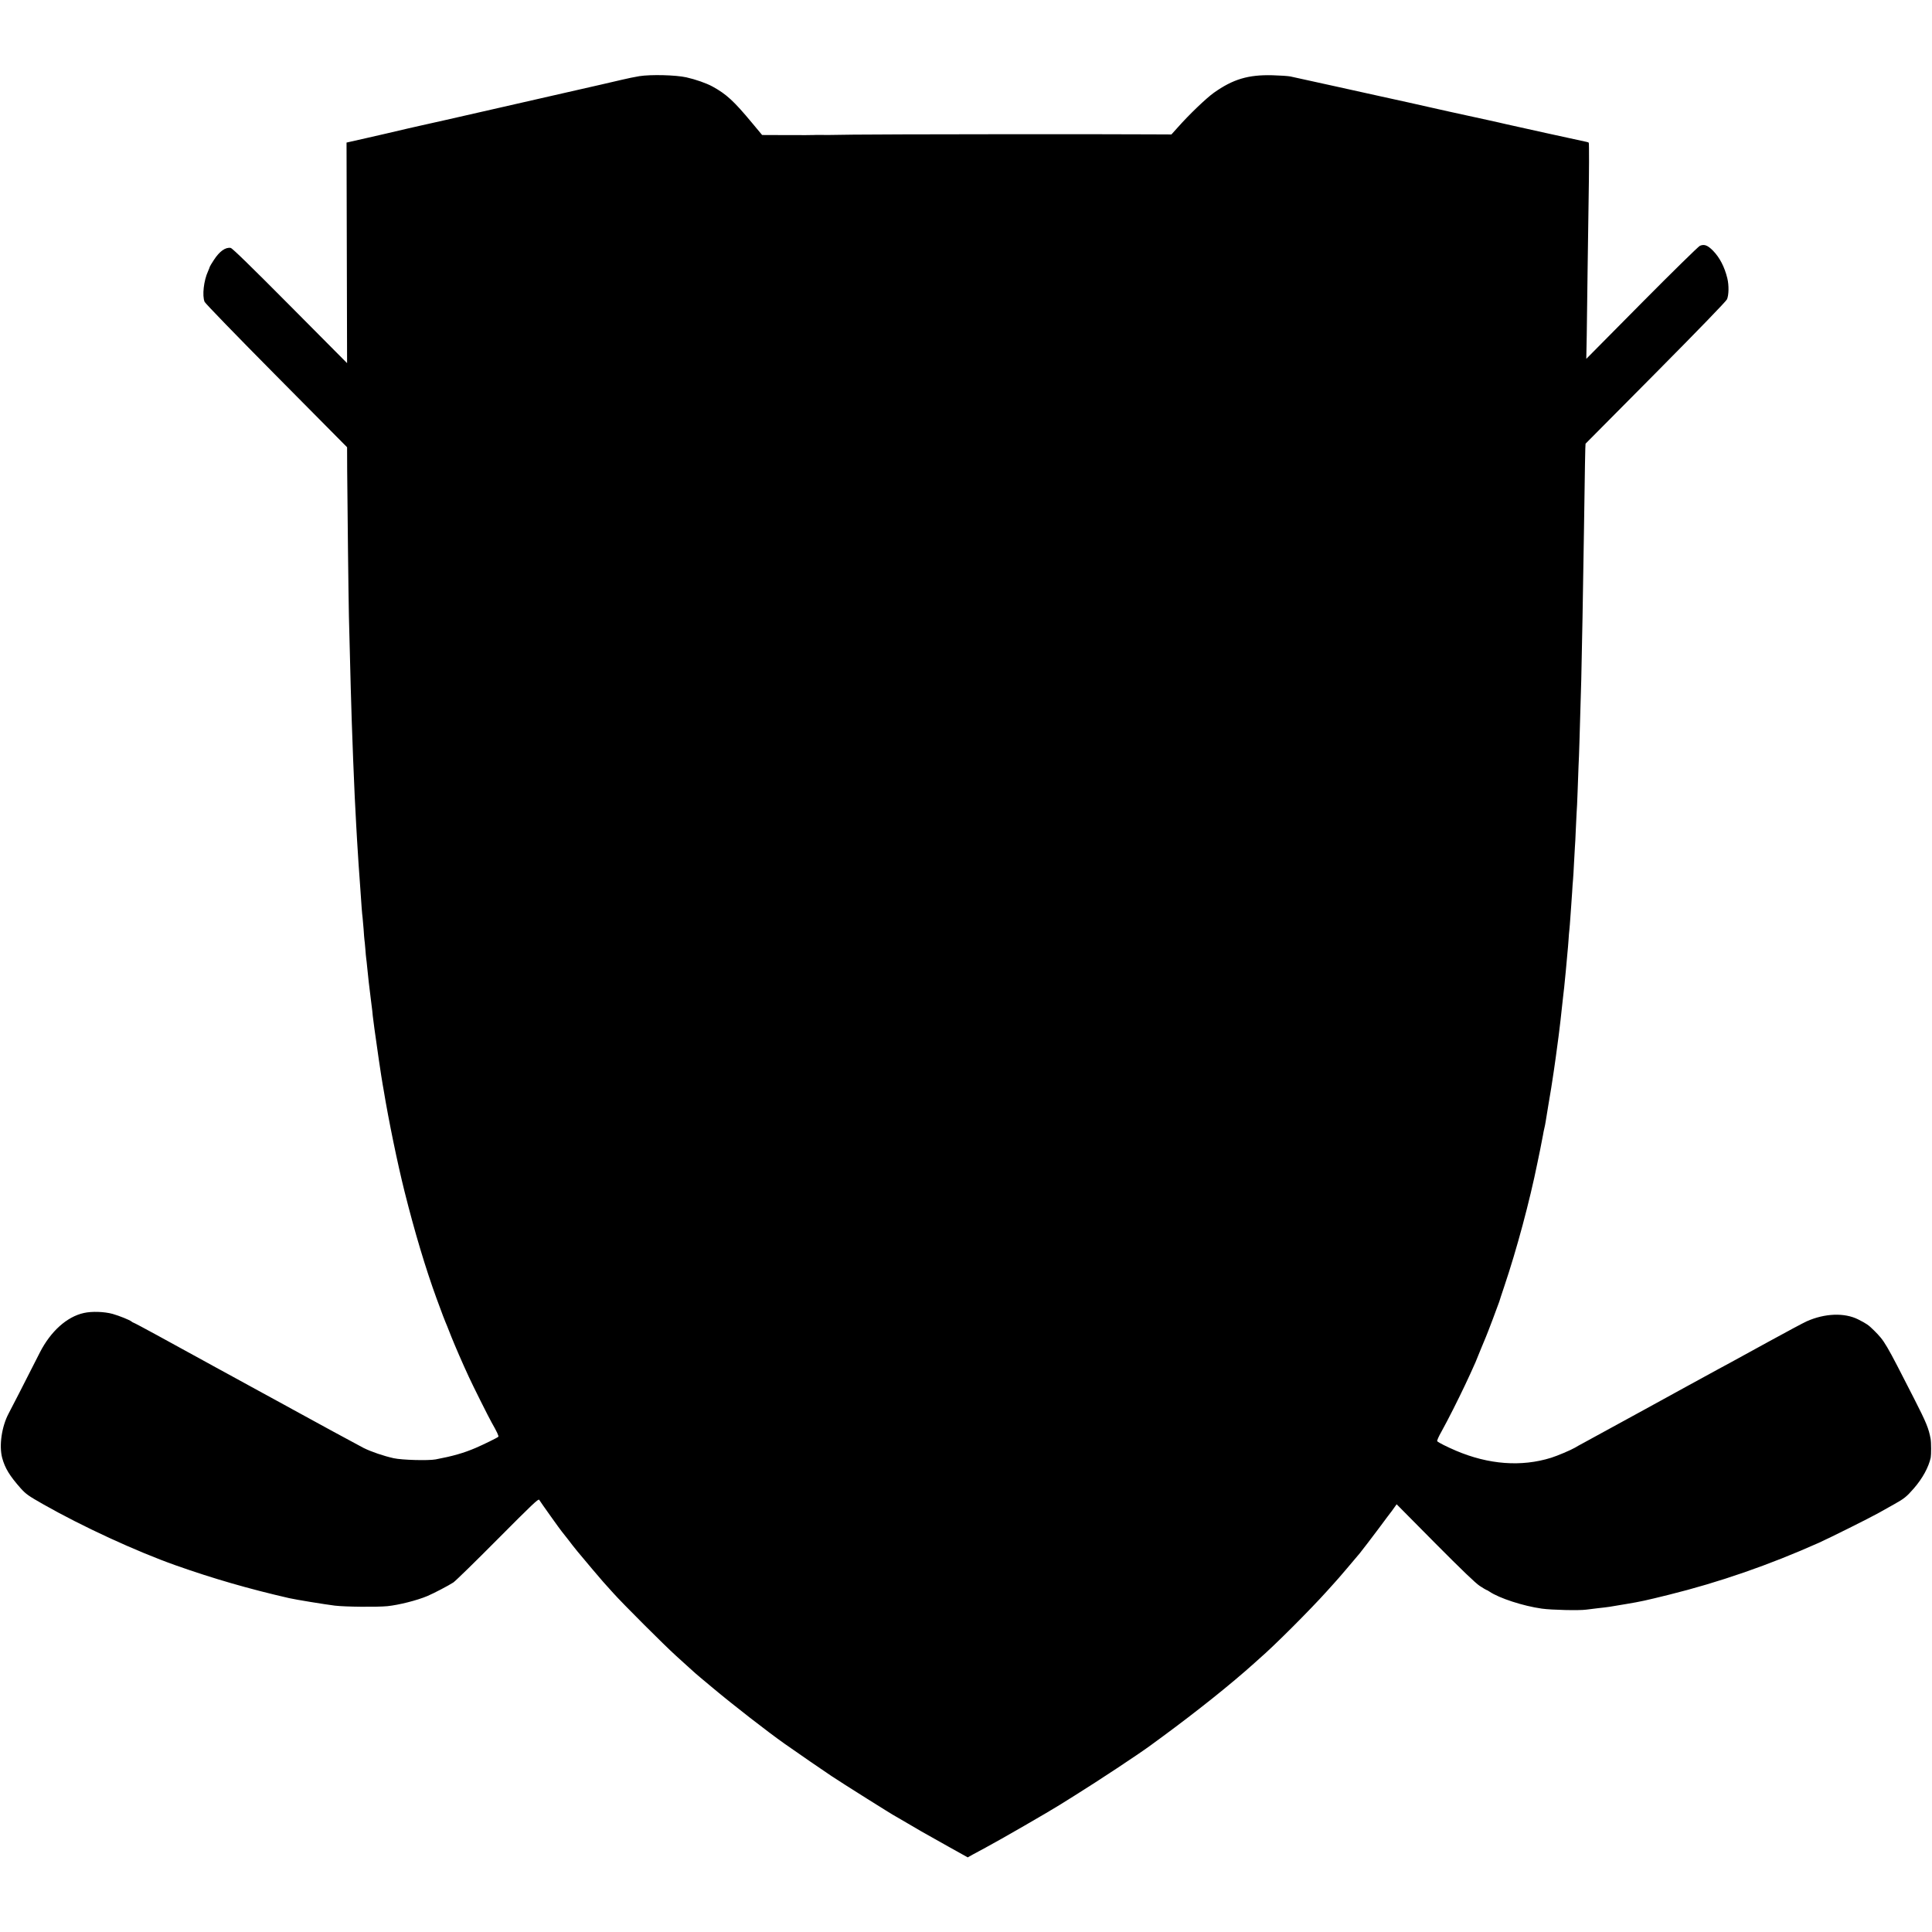
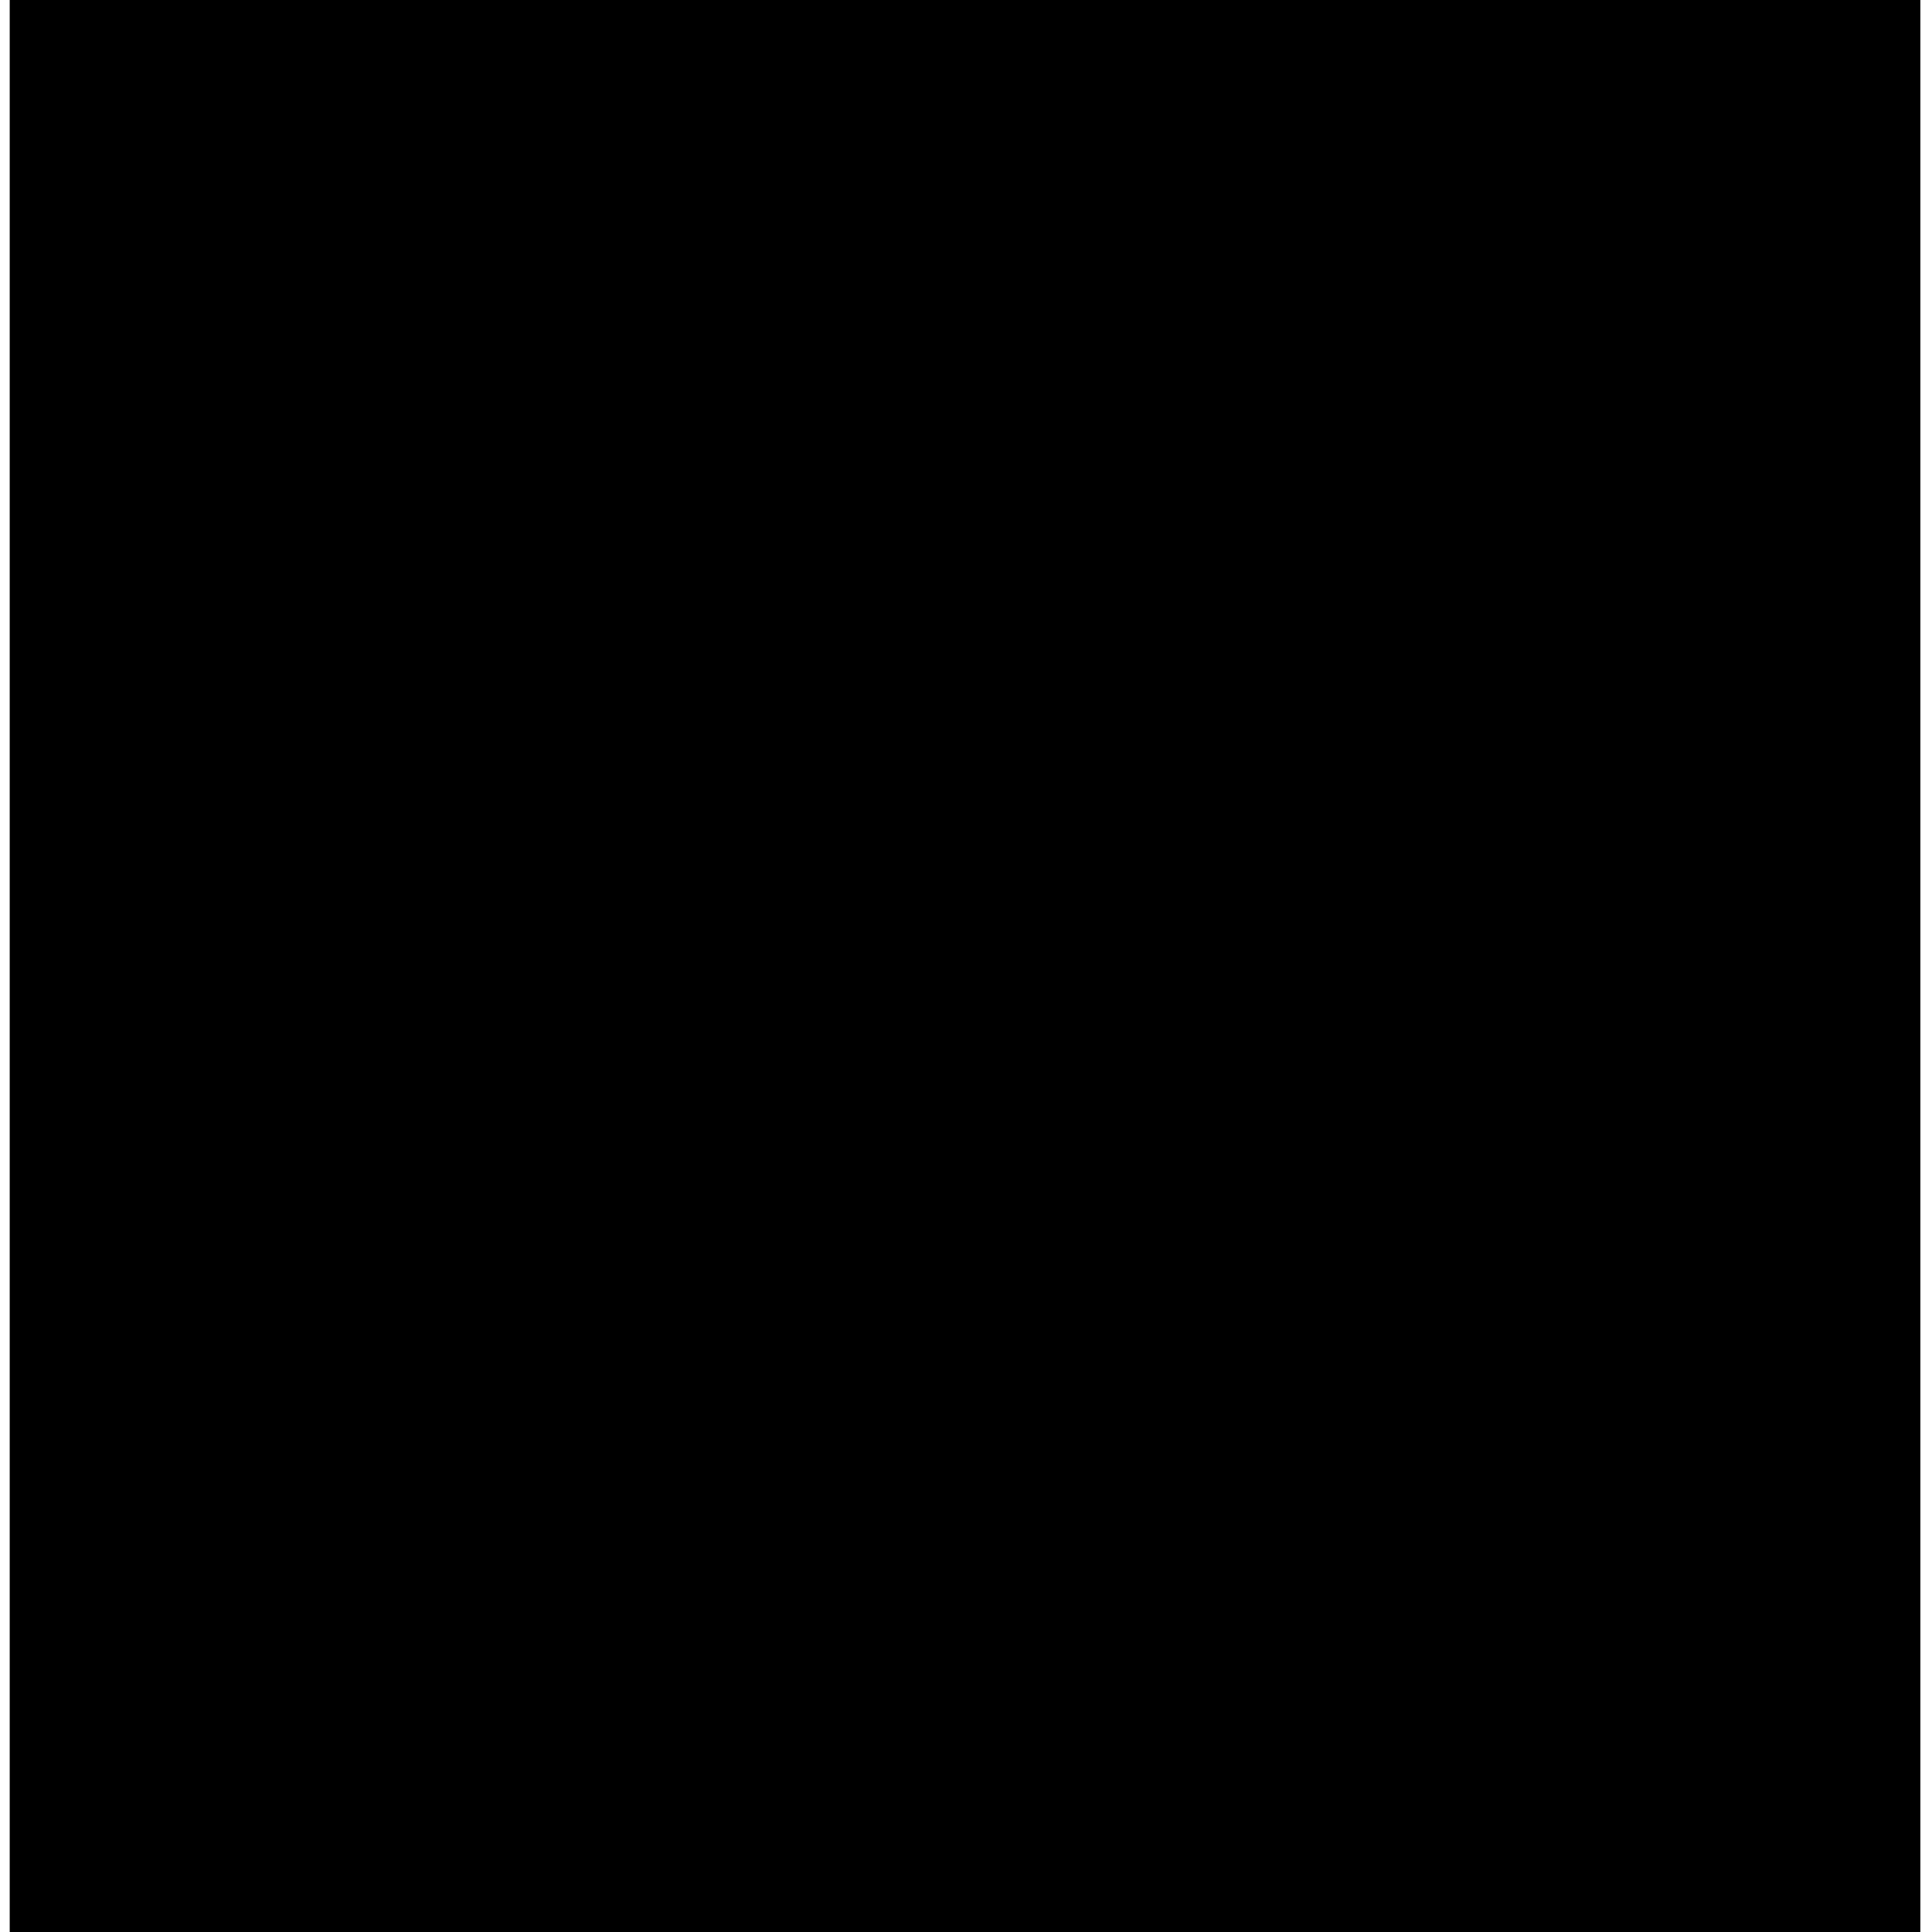
- <svg xmlns="http://www.w3.org/2000/svg" version="1.0" width="2118pt" height="2118pt" viewBox="0 0 2118 2118" preserveAspectRatio="xMidYMid meet">
-   <g transform="translate(0,2118) scale(0.1,-0.1)" fill="#000000" stroke="none">
-     <path d="M7009 20345 c-48 -8 -133 -25 -190 -39 -57 -14 -354 -82 -659 -151 -305 -70 -643 -146 -750 -171 -423 -97 -690 -157 -795 -180 -60 -14 -128 -29 -150 -34 -70 -17 -219 -52 -235 -55 -8 -2 -109 -25 -223 -51 l-208 -47 3 -1209 3 -1209 -625 629 c-431 434 -633 631 -651 634 -57 10 -123 -37 -185 -133 -24 -37 -44 -70 -44 -73 0 -4 -9 -25 -19 -49 -48 -103 -66 -269 -38 -336 8 -18 343 -364 788 -813 l774 -781 1 -256 c3 -390 14 -1371 19 -1596 3 -110 7 -285 10 -390 2 -104 7 -280 10 -390 11 -434 40 -1183 60 -1510 2 -44 7 -123 10 -175 10 -167 21 -334 35 -520 5 -74 12 -171 15 -215 3 -44 8 -91 10 -105 2 -14 7 -70 11 -125 3 -55 8 -107 9 -116 2 -8 6 -53 10 -100 3 -46 8 -95 10 -109 2 -14 7 -54 10 -90 11 -113 22 -211 41 -360 8 -58 14 -112 15 -120 0 -14 7 -72 24 -200 17 -131 80 -559 91 -614 2 -11 6 -34 9 -51 57 -346 153 -810 230 -1118 113 -450 230 -840 351 -1172 70 -190 86 -232 96 -255 14 -32 18 -43 67 -167 39 -97 119 -283 191 -438 41 -90 220 -448 250 -500 57 -100 80 -149 73 -156 -13 -12 -162 -85 -248 -122 -133 -57 -254 -91 -439 -126 -81 -15 -370 -7 -460 13 -109 24 -247 71 -331 113 -56 29 -573 309 -775 421 -25 13 -70 38 -100 55 -106 57 -186 101 -275 150 -126 69 -174 95 -305 167 -63 34 -137 75 -165 90 -27 15 -90 50 -140 77 -49 27 -126 69 -170 93 -44 24 -194 106 -332 182 -139 76 -256 138 -260 138 -3 0 -14 6 -22 13 -21 17 -130 61 -206 83 -91 25 -228 30 -316 10 -186 -41 -363 -201 -481 -431 -170 -335 -325 -638 -343 -670 -76 -143 -107 -352 -71 -488 31 -113 81 -195 203 -333 57 -63 83 -82 245 -174 433 -246 1019 -516 1453 -670 416 -147 805 -259 1245 -360 75 -17 388 -68 500 -82 116 -14 464 -17 577 -6 126 13 324 63 438 111 73 31 233 115 285 149 25 17 244 231 488 477 377 379 444 443 453 429 13 -23 240 -341 248 -348 3 -3 35 -43 71 -90 68 -90 114 -146 270 -330 115 -135 111 -131 220 -251 107 -120 566 -578 690 -690 52 -48 119 -108 149 -135 53 -49 77 -69 116 -102 11 -9 74 -62 140 -117 222 -186 603 -482 786 -611 168 -118 418 -290 514 -354 109 -73 681 -433 701 -441 5 -2 63 -36 129 -75 132 -78 136 -81 447 -255 l217 -121 53 30 c29 16 93 51 141 76 154 82 705 400 817 471 19 12 91 57 160 100 262 163 698 452 824 544 28 21 87 64 131 96 393 289 762 584 1020 816 17 15 40 36 52 47 161 138 560 538 743 742 47 52 87 97 90 100 12 11 208 241 266 311 33 41 124 160 202 264 78 105 145 195 150 200 4 6 18 24 30 42 l23 32 422 -426 c292 -294 443 -439 489 -469 37 -24 70 -44 73 -44 4 0 19 -8 33 -18 108 -73 369 -158 575 -187 108 -15 410 -22 487 -11 19 3 78 10 130 16 111 12 119 13 310 46 161 27 206 37 465 101 553 137 1101 327 1645 570 124 56 555 271 655 327 66 37 144 81 173 97 104 58 133 80 212 171 96 110 163 233 186 339 6 31 6 165 -1 204 -21 116 -47 179 -180 440 -318 623 -323 632 -441 750 -62 61 -78 72 -174 121 -150 75 -365 67 -563 -21 -32 -14 -223 -116 -425 -227 -452 -248 -474 -260 -542 -296 -55 -30 -597 -326 -825 -452 -123 -68 -596 -326 -655 -358 -36 -19 -79 -43 -95 -53 -44 -26 -190 -88 -260 -110 -327 -102 -686 -75 -1045 78 -102 44 -186 86 -204 103 -5 5 15 51 47 107 30 54 89 166 130 248 96 191 165 336 242 510 7 17 34 82 59 145 26 63 51 124 56 135 13 28 141 367 146 385 2 8 26 83 54 165 137 406 279 934 365 1360 3 11 16 76 30 145 14 69 28 141 31 160 3 19 9 51 14 70 5 19 11 51 14 70 3 19 17 105 31 190 34 203 33 195 44 270 19 118 56 388 66 470 3 30 8 66 10 80 5 34 19 160 29 255 3 28 10 88 15 135 6 47 13 114 16 150 3 36 8 81 10 100 2 19 7 69 10 110 3 41 8 91 10 110 2 19 7 73 10 120 3 47 7 101 10 120 2 19 7 76 10 125 3 50 8 113 10 140 2 28 7 93 10 145 3 52 7 115 10 140 2 25 7 101 10 170 4 69 8 150 10 180 3 30 7 118 10 195 3 77 7 160 9 185 3 25 7 131 11 235 3 105 8 228 10 275 3 47 7 166 10 265 12 391 15 507 20 685 7 286 20 979 30 1660 9 646 14 923 17 926 2 1 347 350 768 774 471 475 772 786 782 808 21 45 23 154 4 232 -31 126 -84 227 -156 301 -60 61 -97 75 -145 54 -16 -7 -303 -288 -637 -625 l-608 -614 5 255 c2 140 7 481 10 759 4 278 8 588 10 690 6 340 7 661 2 666 -2 2 -14 7 -26 9 -39 7 -844 185 -886 195 -22 6 -110 25 -195 44 -382 83 -539 118 -595 131 -45 11 -486 109 -585 130 -8 2 -222 49 -475 105 -253 56 -482 106 -510 112 -27 5 -115 11 -195 13 -266 7 -433 -43 -643 -192 -84 -60 -270 -238 -394 -378 l-71 -79 -228 1 c-497 4 -3005 1 -3259 -3 -148 -2 -277 -4 -285 -4 -8 0 -42 0 -75 1 -33 0 -64 0 -70 -1 -5 -1 -136 -2 -290 -1 l-280 1 -110 132 c-201 242 -282 316 -435 400 -66 36 -183 77 -285 100 -116 26 -389 33 -516 13z" />
+ <svg xmlns="http://www.w3.org/2000/svg" version="1.0" width="995pt" height="995pt" viewBox="0 0 995 995" preserveAspectRatio="xMidYMid meet">
+   <g transform="translate(0,995) scale(0.1,-0.1)" fill="#000000" stroke="none">
+     <path d="M50 4975 l0 -4975 4920 0 4920 0 0 4975 0 4975 -4920 0 -4920 0 0 -4975z" />
  </g>
</svg>
